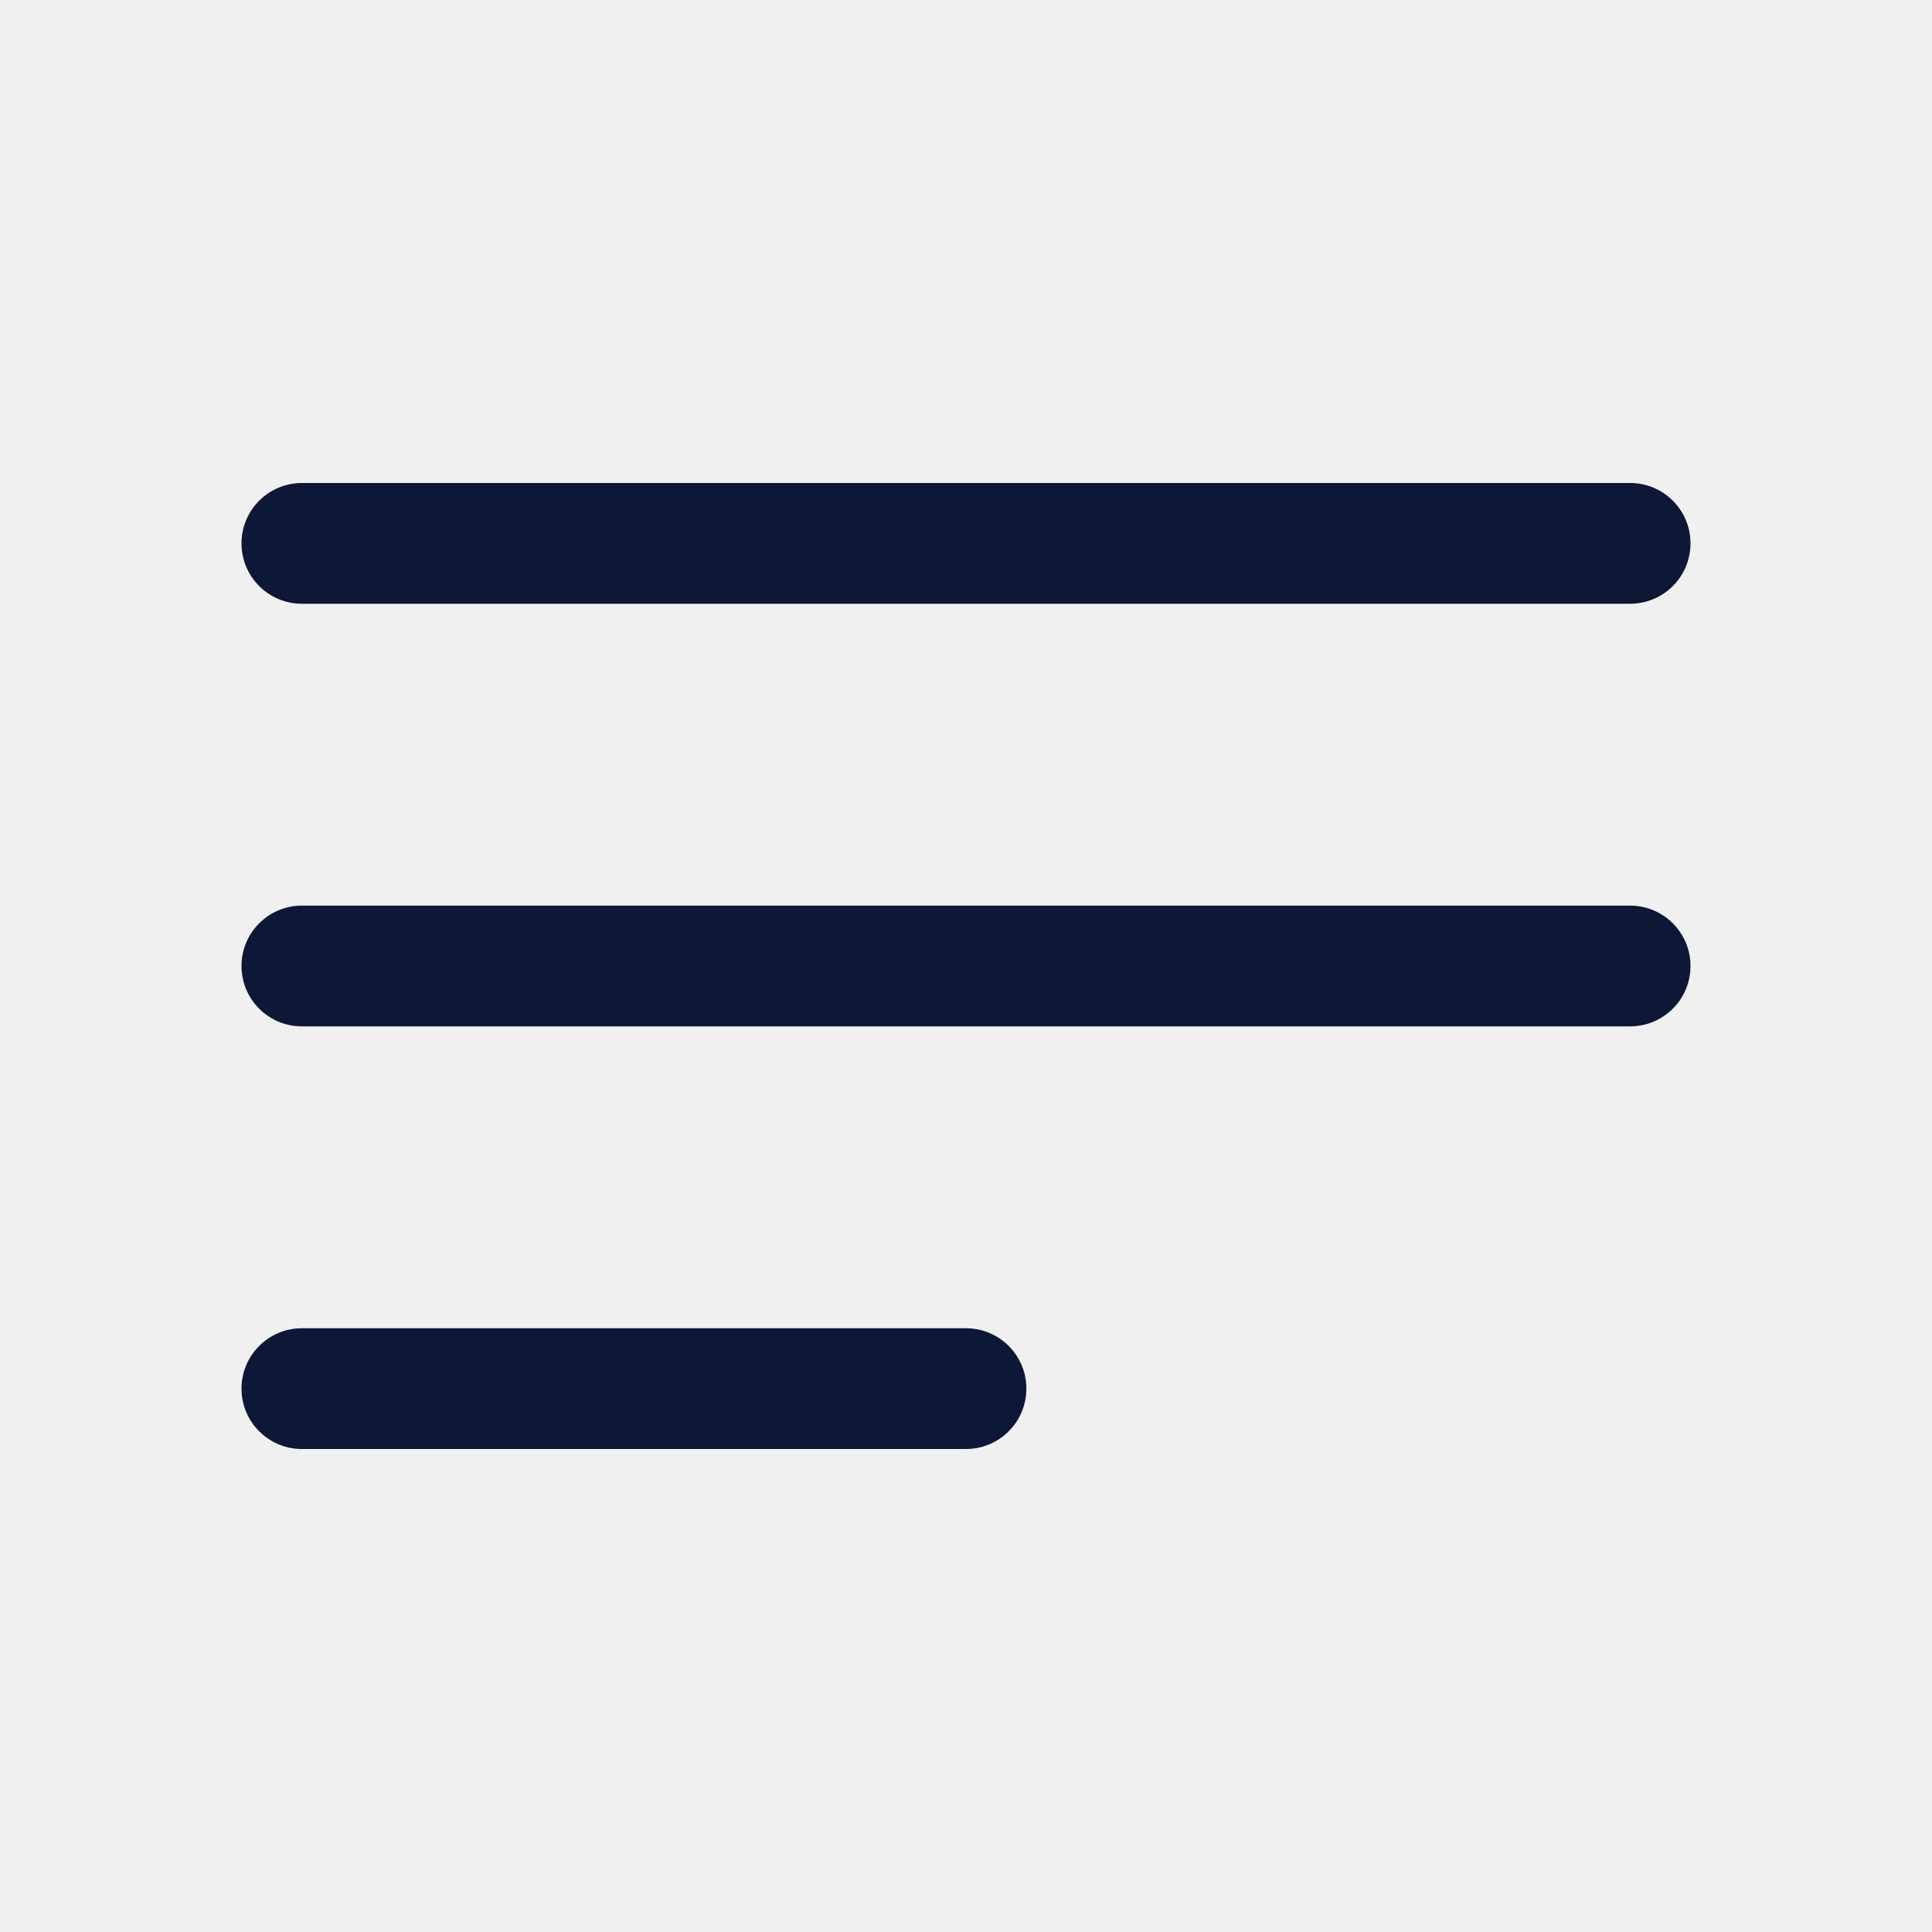
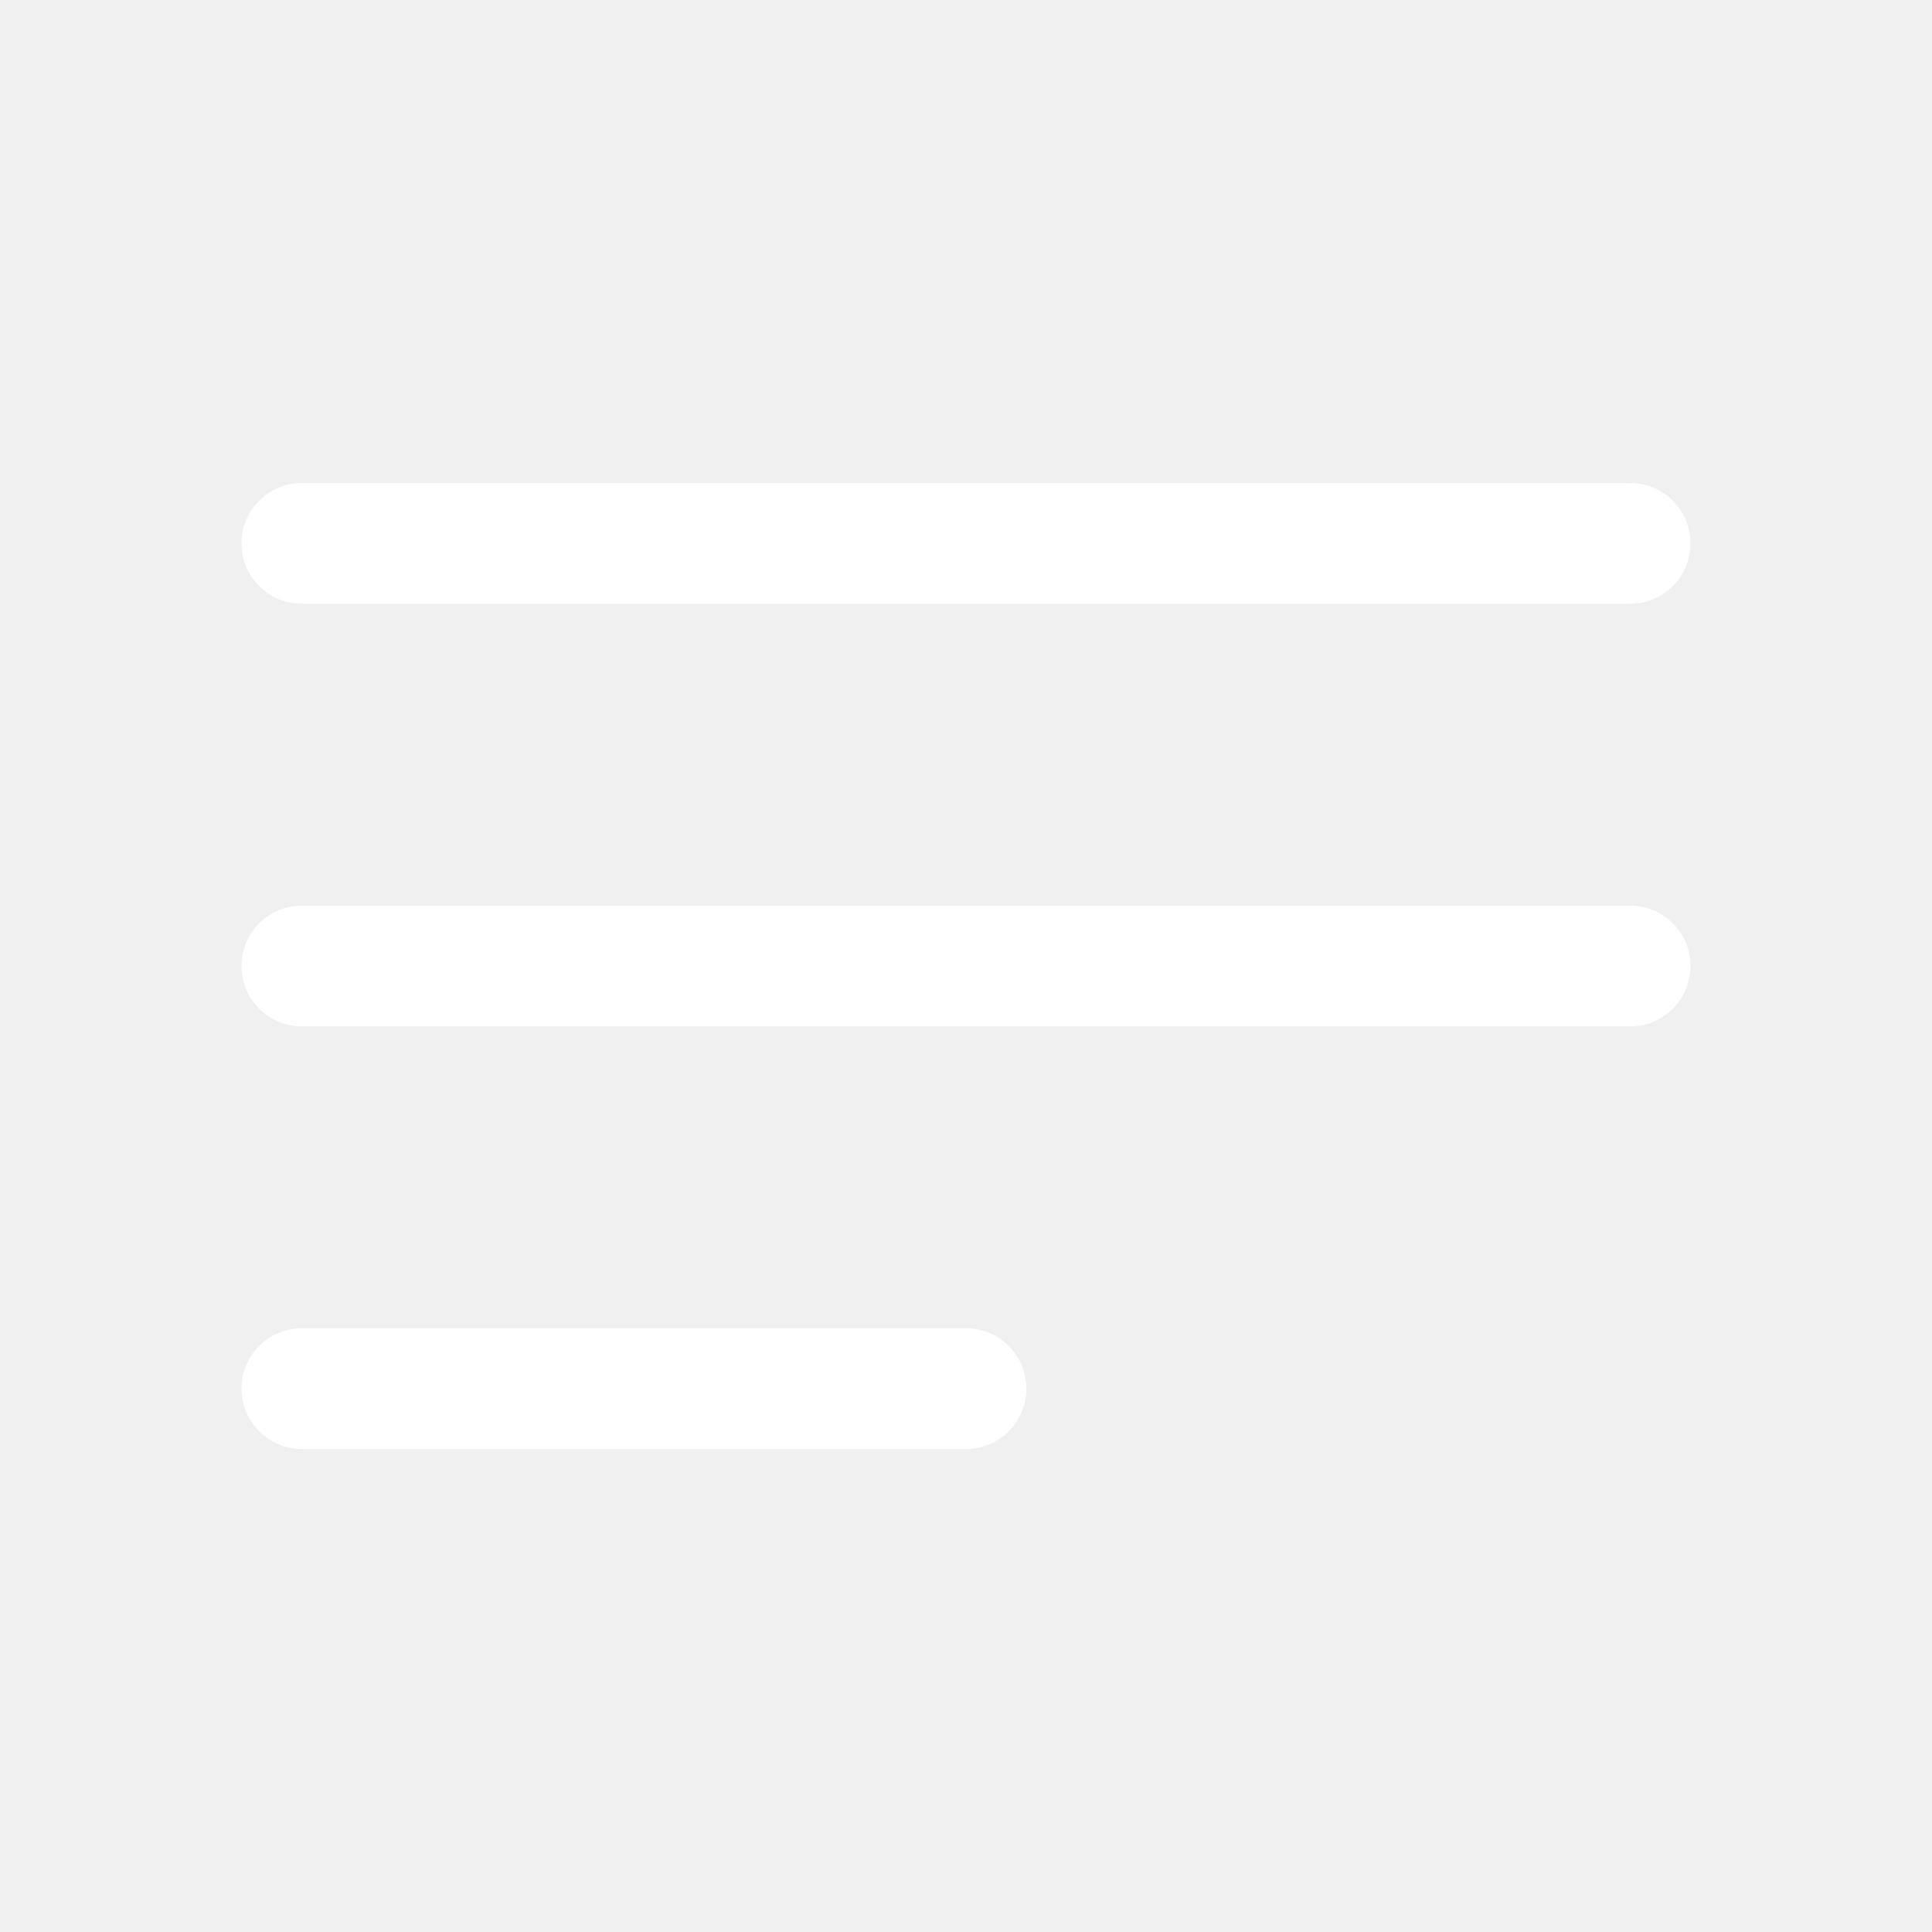
- <svg xmlns="http://www.w3.org/2000/svg" width="35" height="35" viewBox="0 0 24 24" fill="#0D1837">
+ <svg xmlns="http://www.w3.org/2000/svg" width="35" height="35" viewBox="0 0 24 24" fill="#FFFFFF">
  <path fill-rule="evenodd" d="M3 6.75A.75.75 0 0 1 3.75 6h16.5a.75.75 0 0 1 0 1.5H3.75A.75.75 0 0 1 3 6.75ZM3 12a.75.75 0 0 1 .75-.75h16.5a.75.75 0 0 1 0 1.5H3.75A.75.75 0 0 1 3 12Zm0 5.25a.75.75 0 0 1 .75-.75H12a.75.75 0 0 1 0 1.5H3.75a.75.75 0 0 1-.75-.75Z" clip-rule="evenodd" />
</svg>
